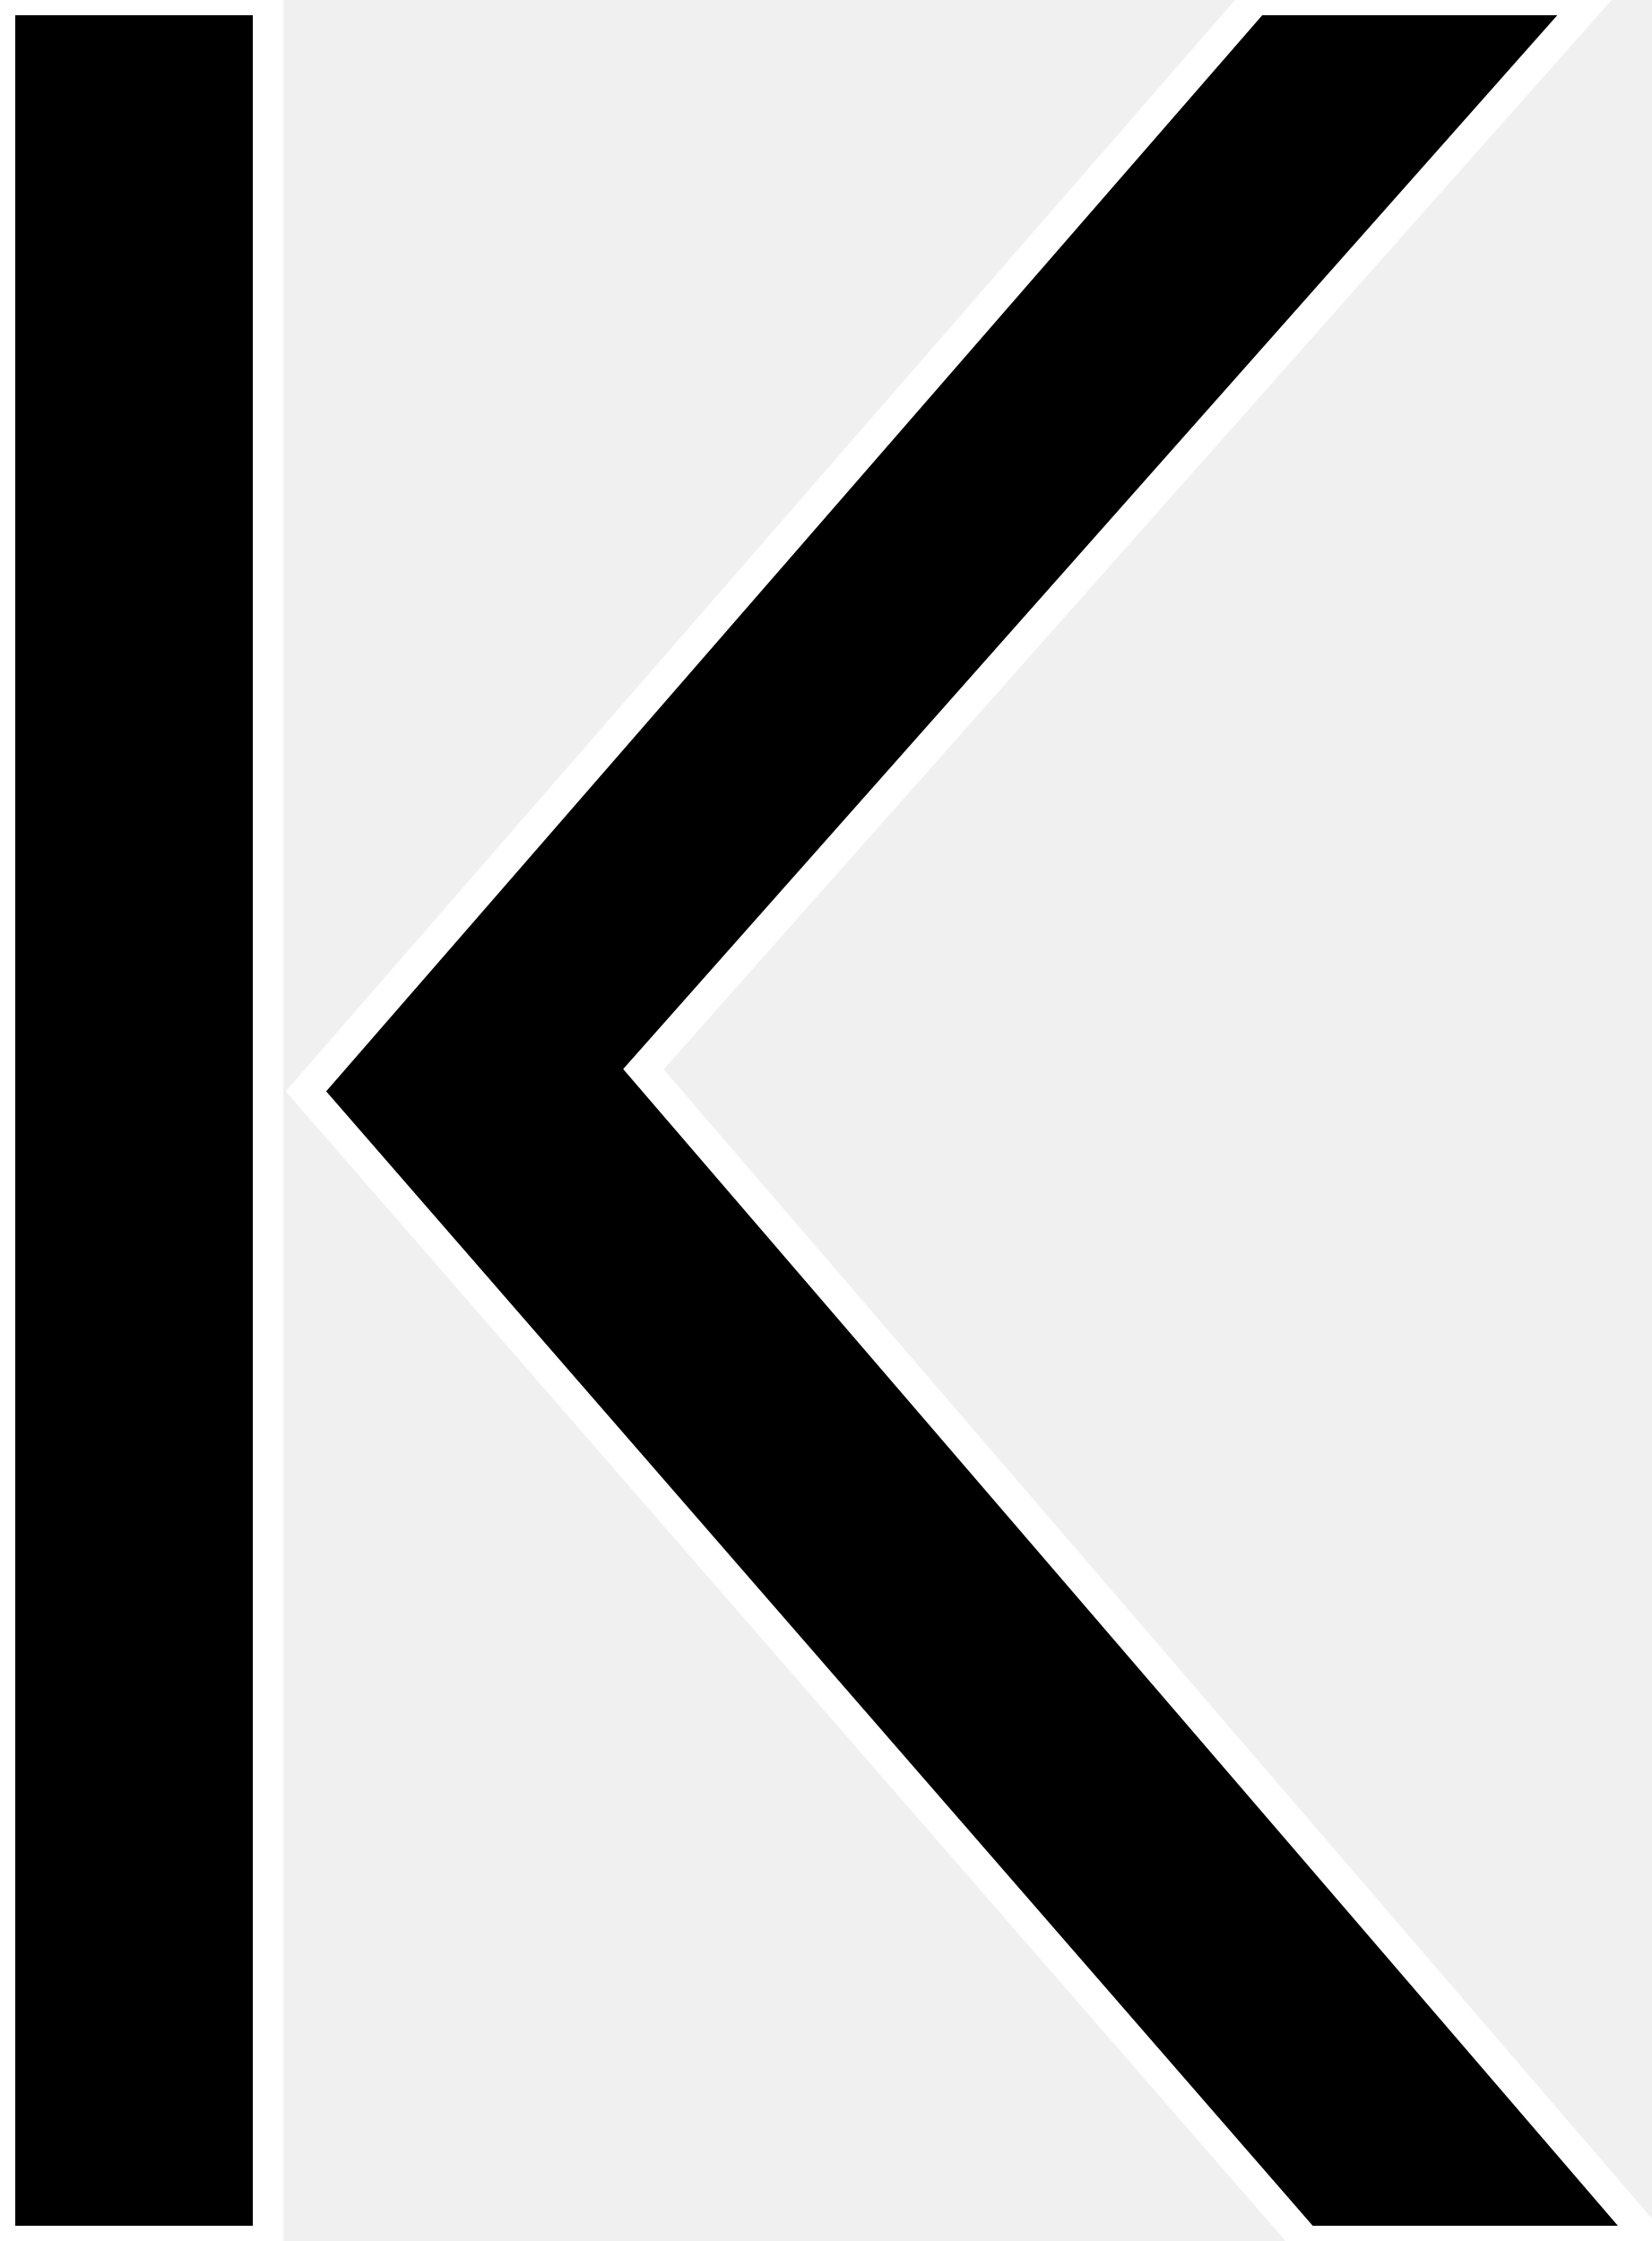
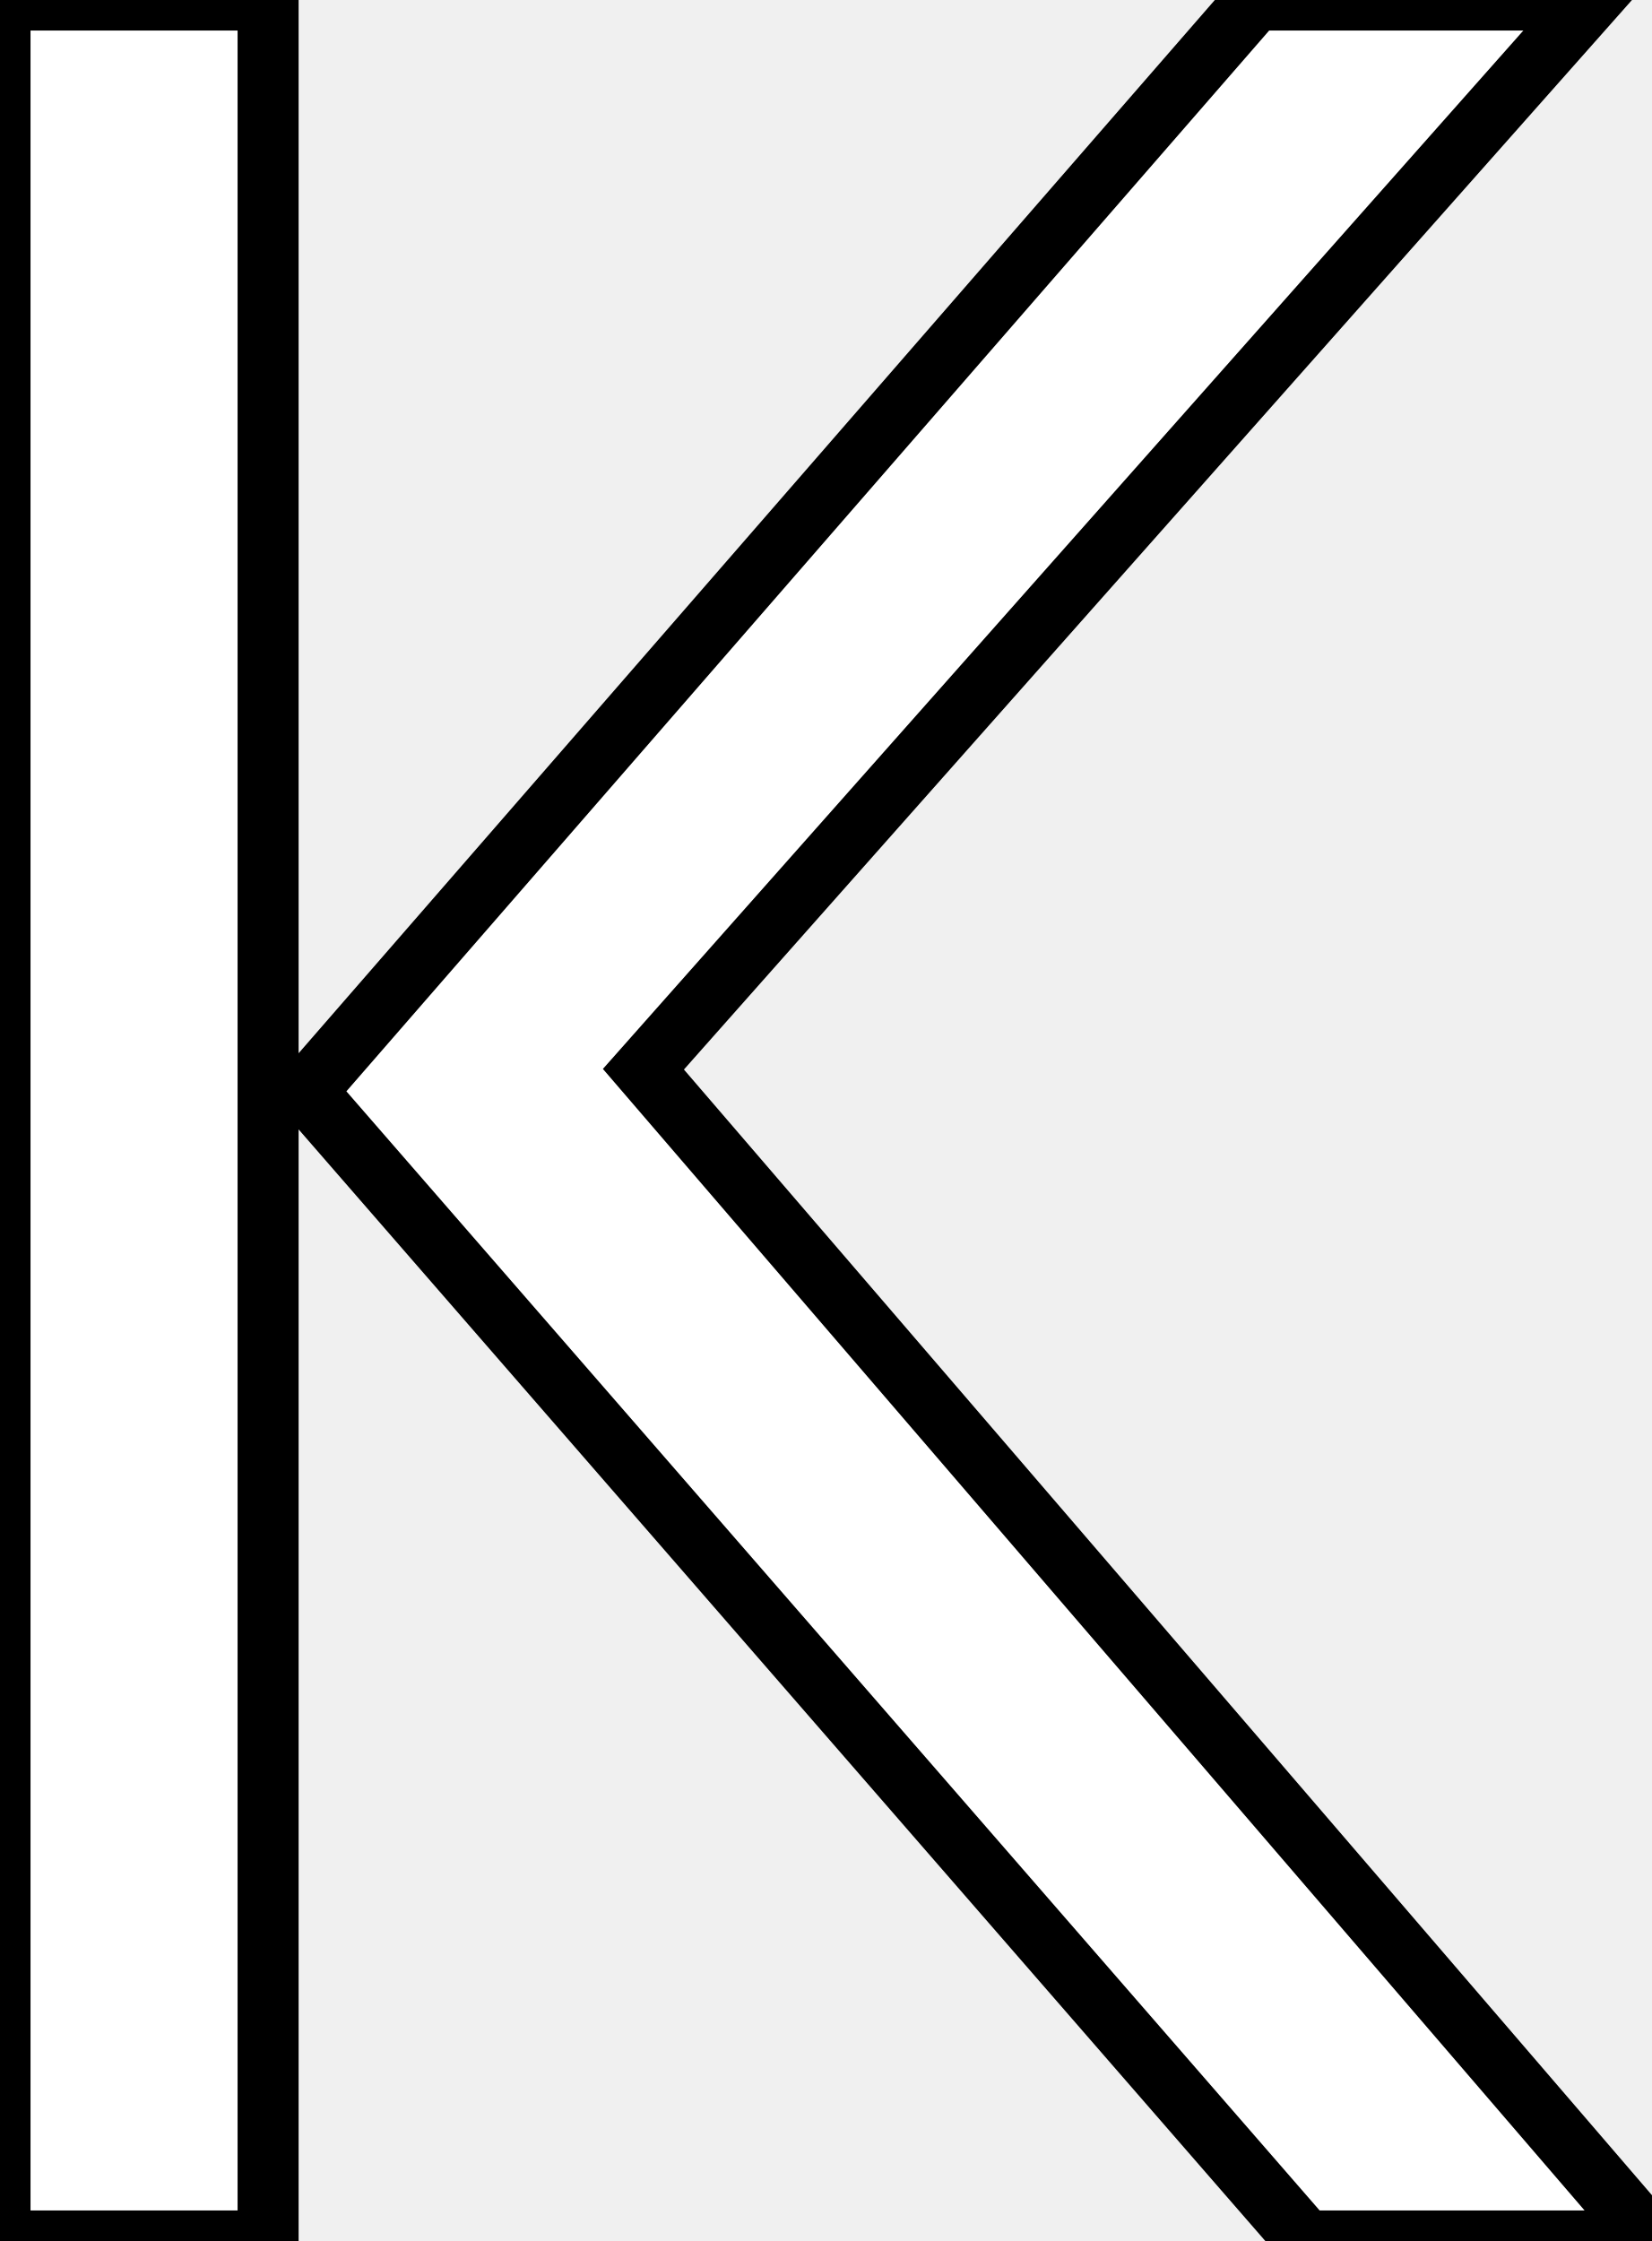
<svg xmlns="http://www.w3.org/2000/svg" width="51.123" height="69.385" viewBox="0 0 51.123 69.385">
-   <g id="svgGroup" stroke-linecap="round" fill-rule="evenodd" font-size="9pt" stroke="#ffffff" stroke-width="0.25mm" fill="#000" style="stroke:#ffffff;stroke-width:0.25mm;fill:#000">
+   <g id="svgGroup" stroke-linecap="round" fill-rule="evenodd" font-size="9pt" stroke="#000000" stroke-width="0.5mm" fill="#ffffff" style="stroke:#000000;stroke-width:0.5mm;fill:#ffffff">
    <path d="M 9.473 33.789 L 38.867 0 L 49.268 0 L 19.922 33.105 L 51.123 69.385 L 40.43 69.385 L 9.473 33.789 Z M 0 69.385 L 0 0 L 8.301 0 L 8.301 69.385 L 0 69.385 Z" vector-effect="non-scaling-stroke" />
  </g>
</svg>
